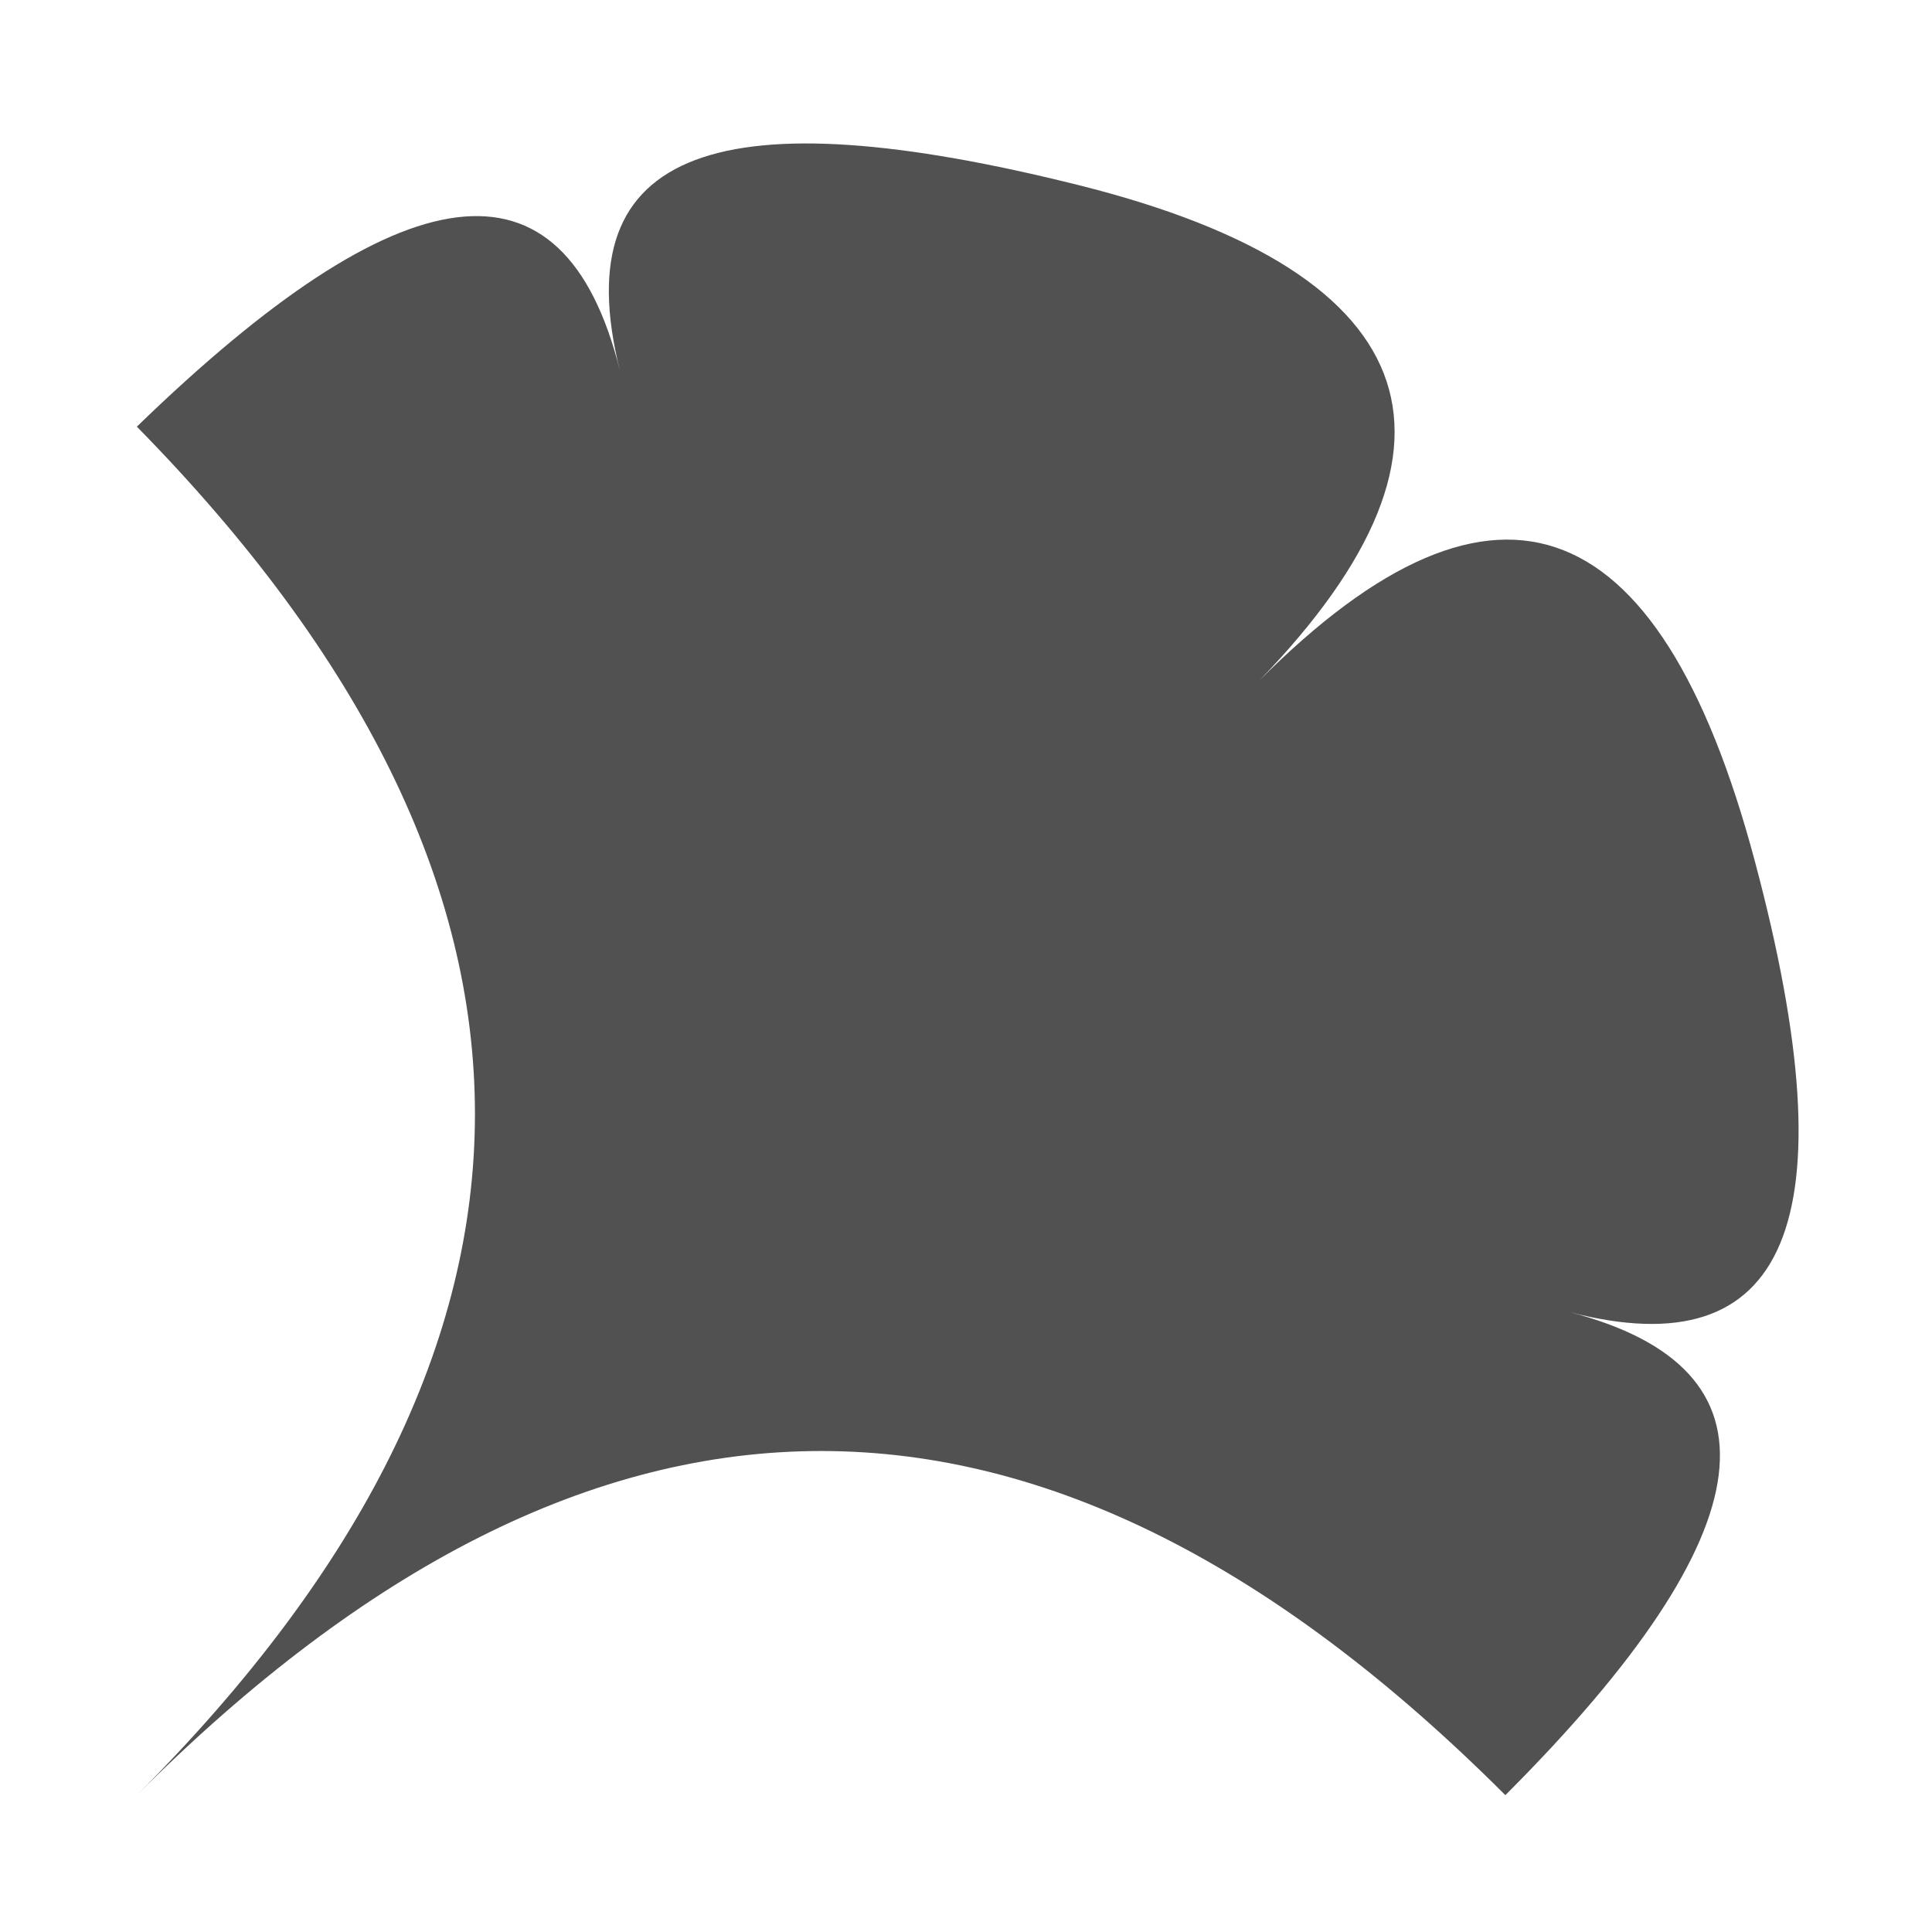
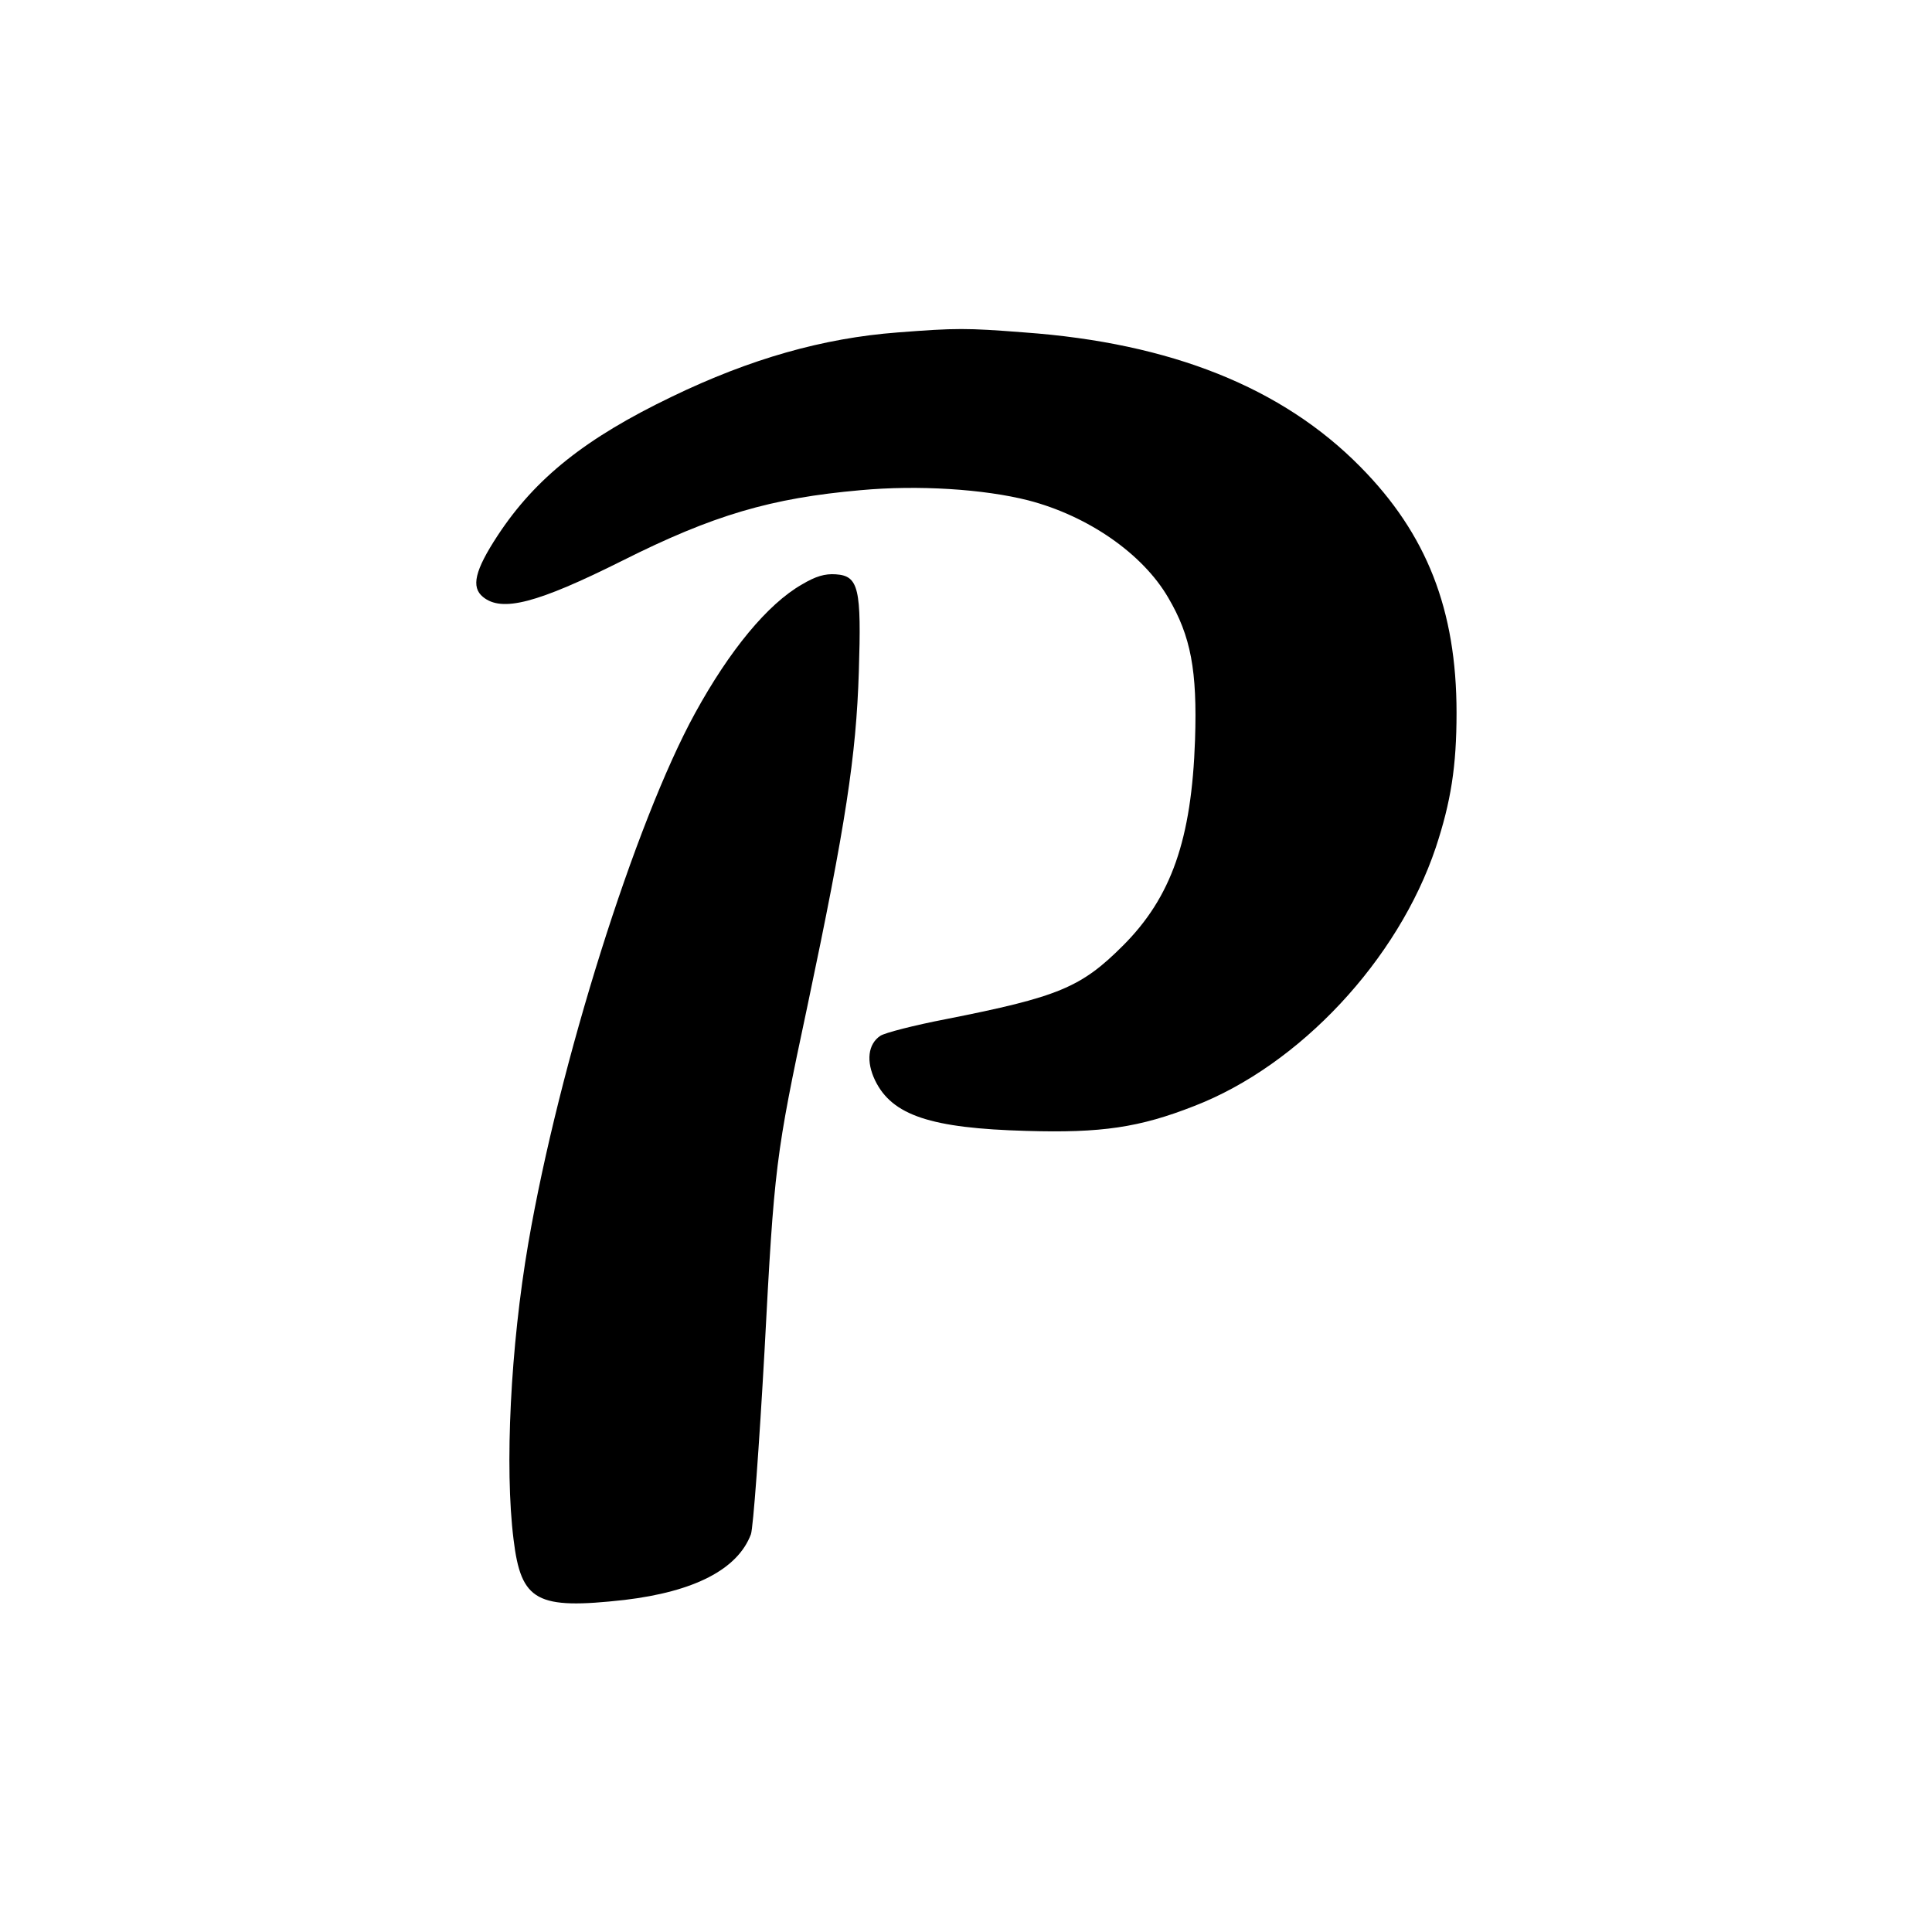
- <svg xmlns="http://www.w3.org/2000/svg" version="1.1" x="0px" y="0px" width="24px" height="24px" viewBox="0 0 24 24">
-   <style type="text/css">
- 	.st0{fill:#515151;}
- </style>
-   <path class="st0" d="M1.7,22.3c5.7-5.7,11.3-5.7,17,0c3.3-3.3,3.5-5.3,0.8-6c2.7,0.7,3.5-1.1,2.3-5.6s-3.3-5.2-6.3-2.1  c3-3,2.3-5.2-2.1-6.3S7,1.8,7.7,4.6C7,1.8,5,2.1,1.7,5.3C7.3,11,7.3,16.7,1.7,22.3" />
+ <svg xmlns="http://www.w3.org/2000/svg" version="1.0" width="512pt" height="512pt" viewBox="0 0 512 512" preserveAspectRatio="xMidYMid meet">
+   <g transform="translate(0,512) scale(0.1,-0.1)" fill="#000000" stroke="none">
+     <path d="M2379 4239 c-198 -15 -391 -70 -598 -170 -229 -110 -362 -216 -462 -368 -61 -93 -71 -137 -39 -163 50 -41 143 -17 369 96 241 121 394 166 632 187 152 14 326 3 444 -27 158 -41 303 -141 371 -258 60 -102 77 -193 71 -376 -9 -265 -63 -418 -191 -546 -111 -111 -171 -136 -470 -195 -83 -16 -161 -36 -173 -44 -33 -22 -38 -68 -14 -118 45 -93 148 -127 401 -134 199 -6 300 9 445 66 279 108 540 387 640 685 40 121 55 215 55 357 0 273 -79 474 -255 652 -207 210 -502 328 -890 356 -154 12 -181 12 -336 0z" />
+     <path d="M2125 3571 c-91 -52 -192 -175 -283 -341 -159 -290 -360 -929 -442 -1405 -47 -274 -63 -593 -39 -785 20 -164 61 -186 294 -160 185 22 300 81 335 174 6 16 22 235 36 485 26 492 29 517 114 916 101 479 129 661 136 885 7 220 0 254 -61 258 -29 2 -53 -5 -90 -27z" />
+   </g>
</svg>
